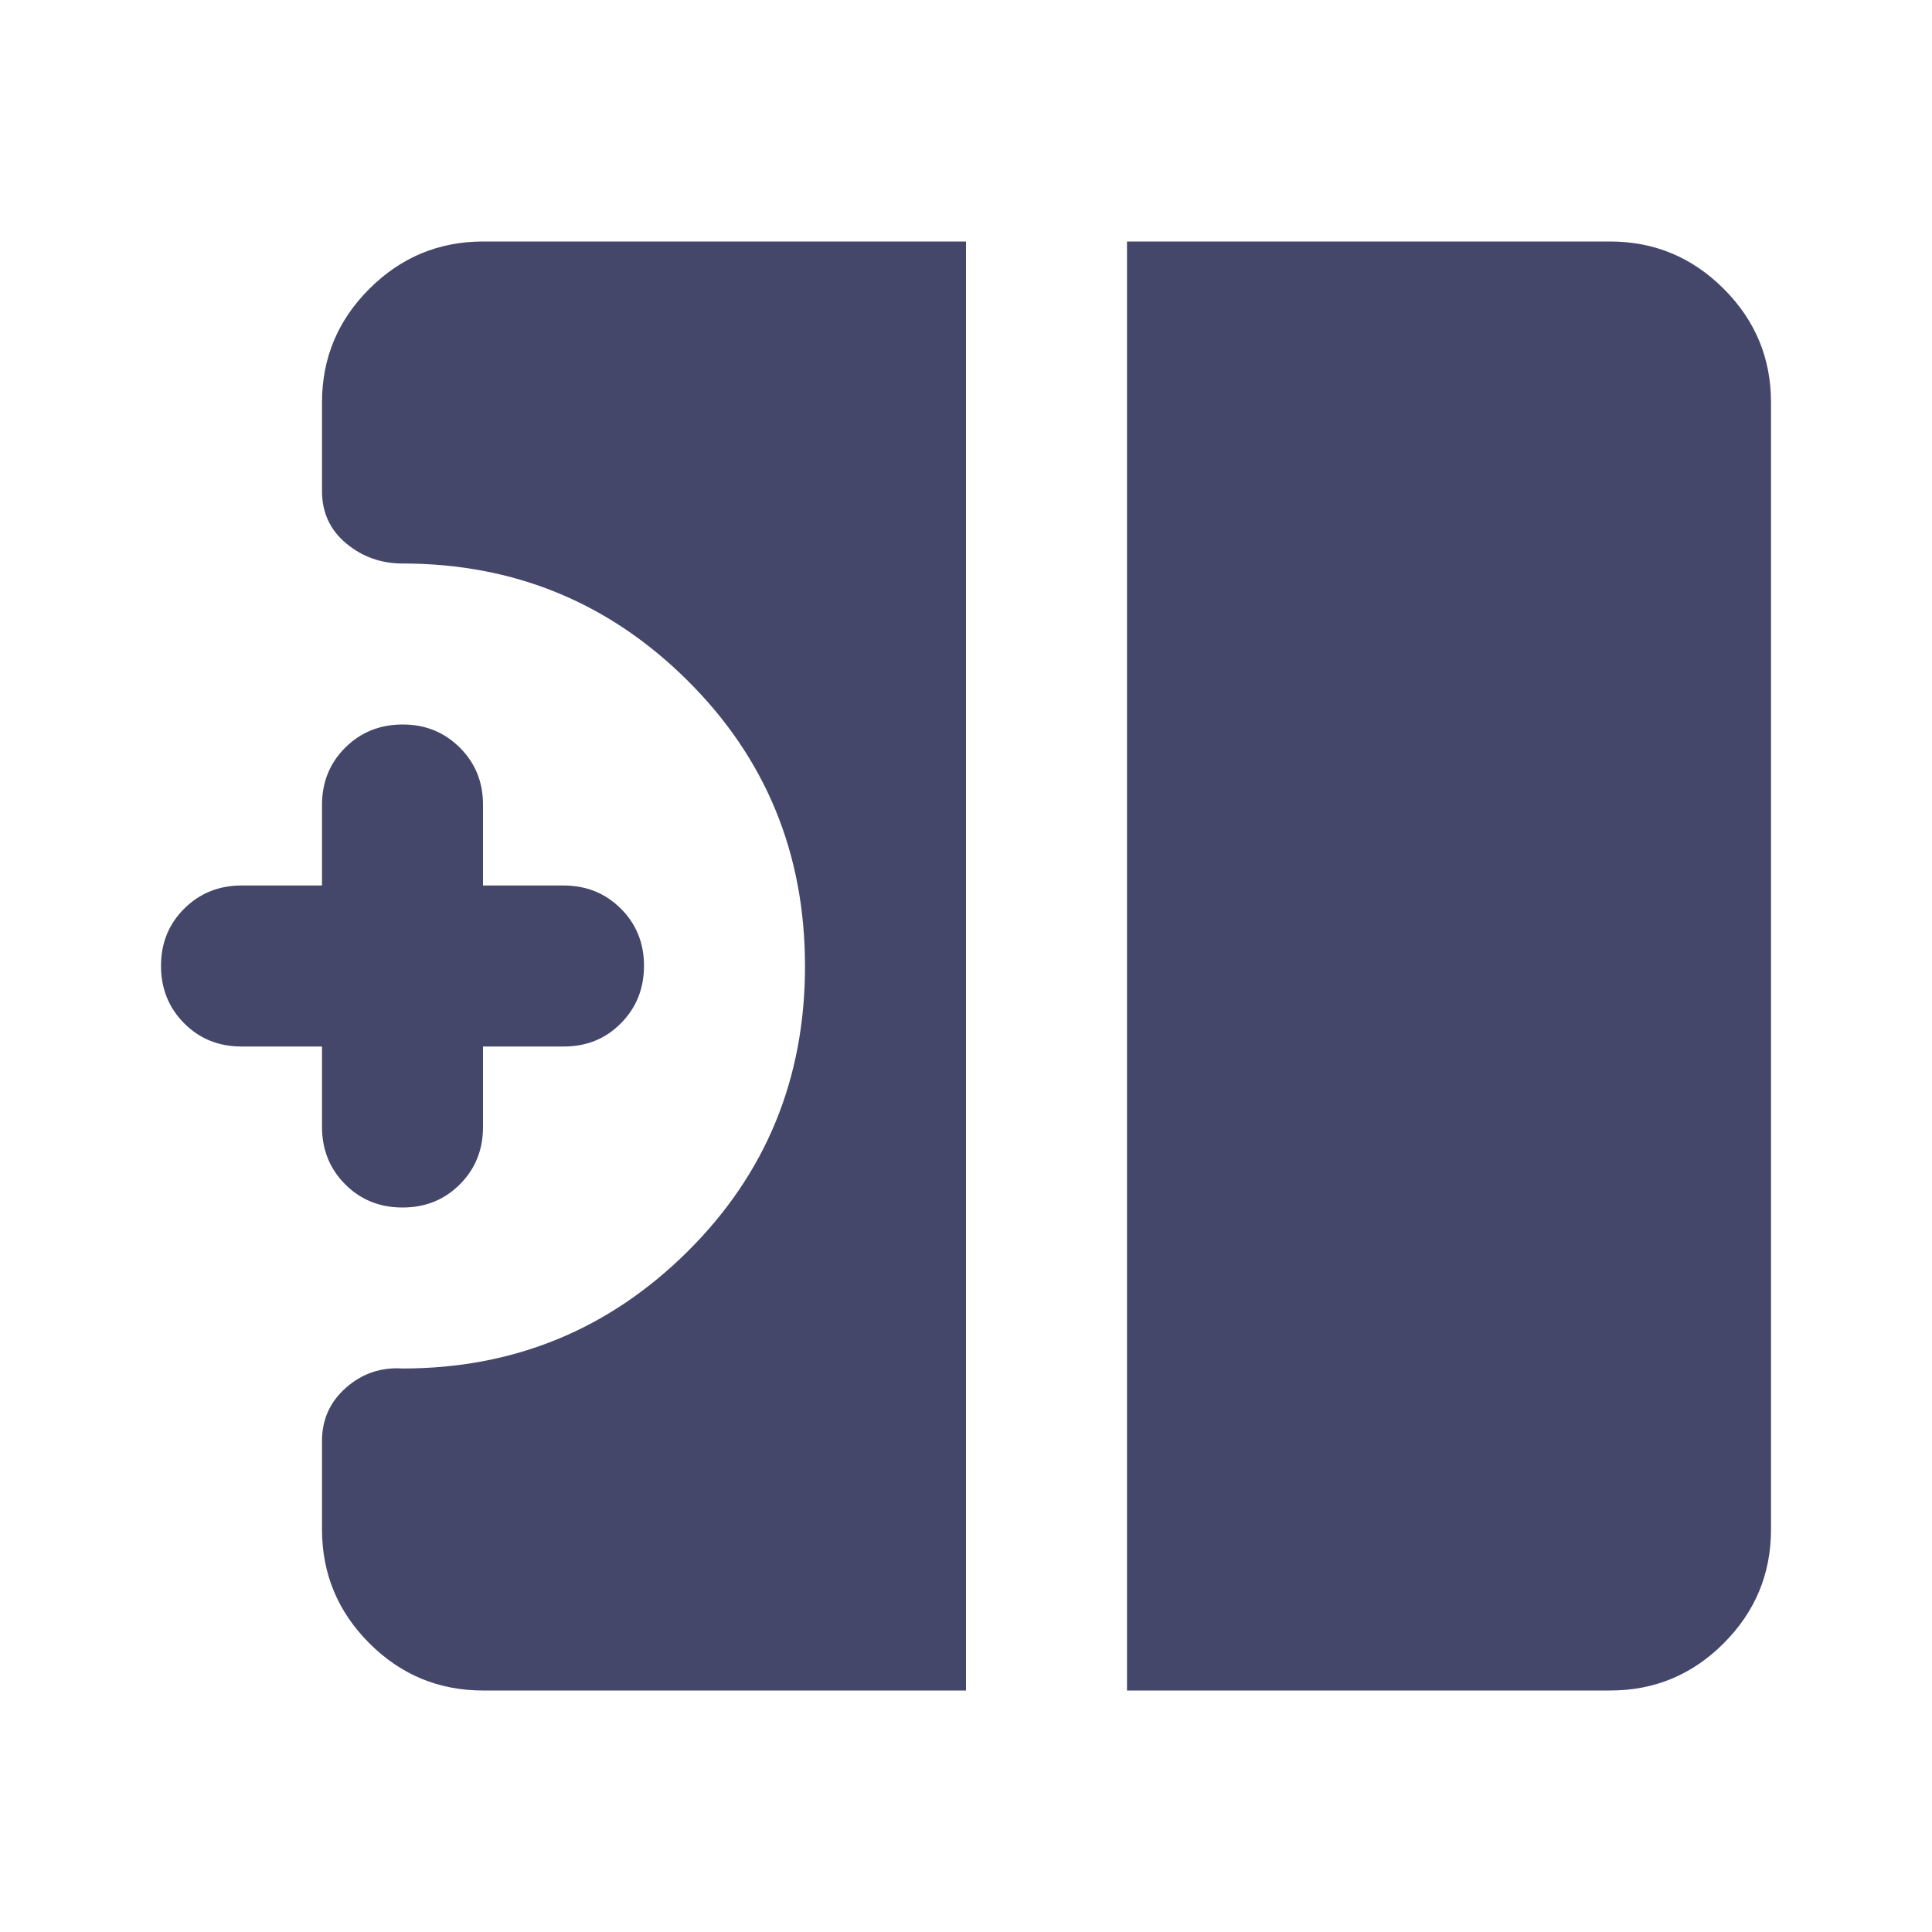
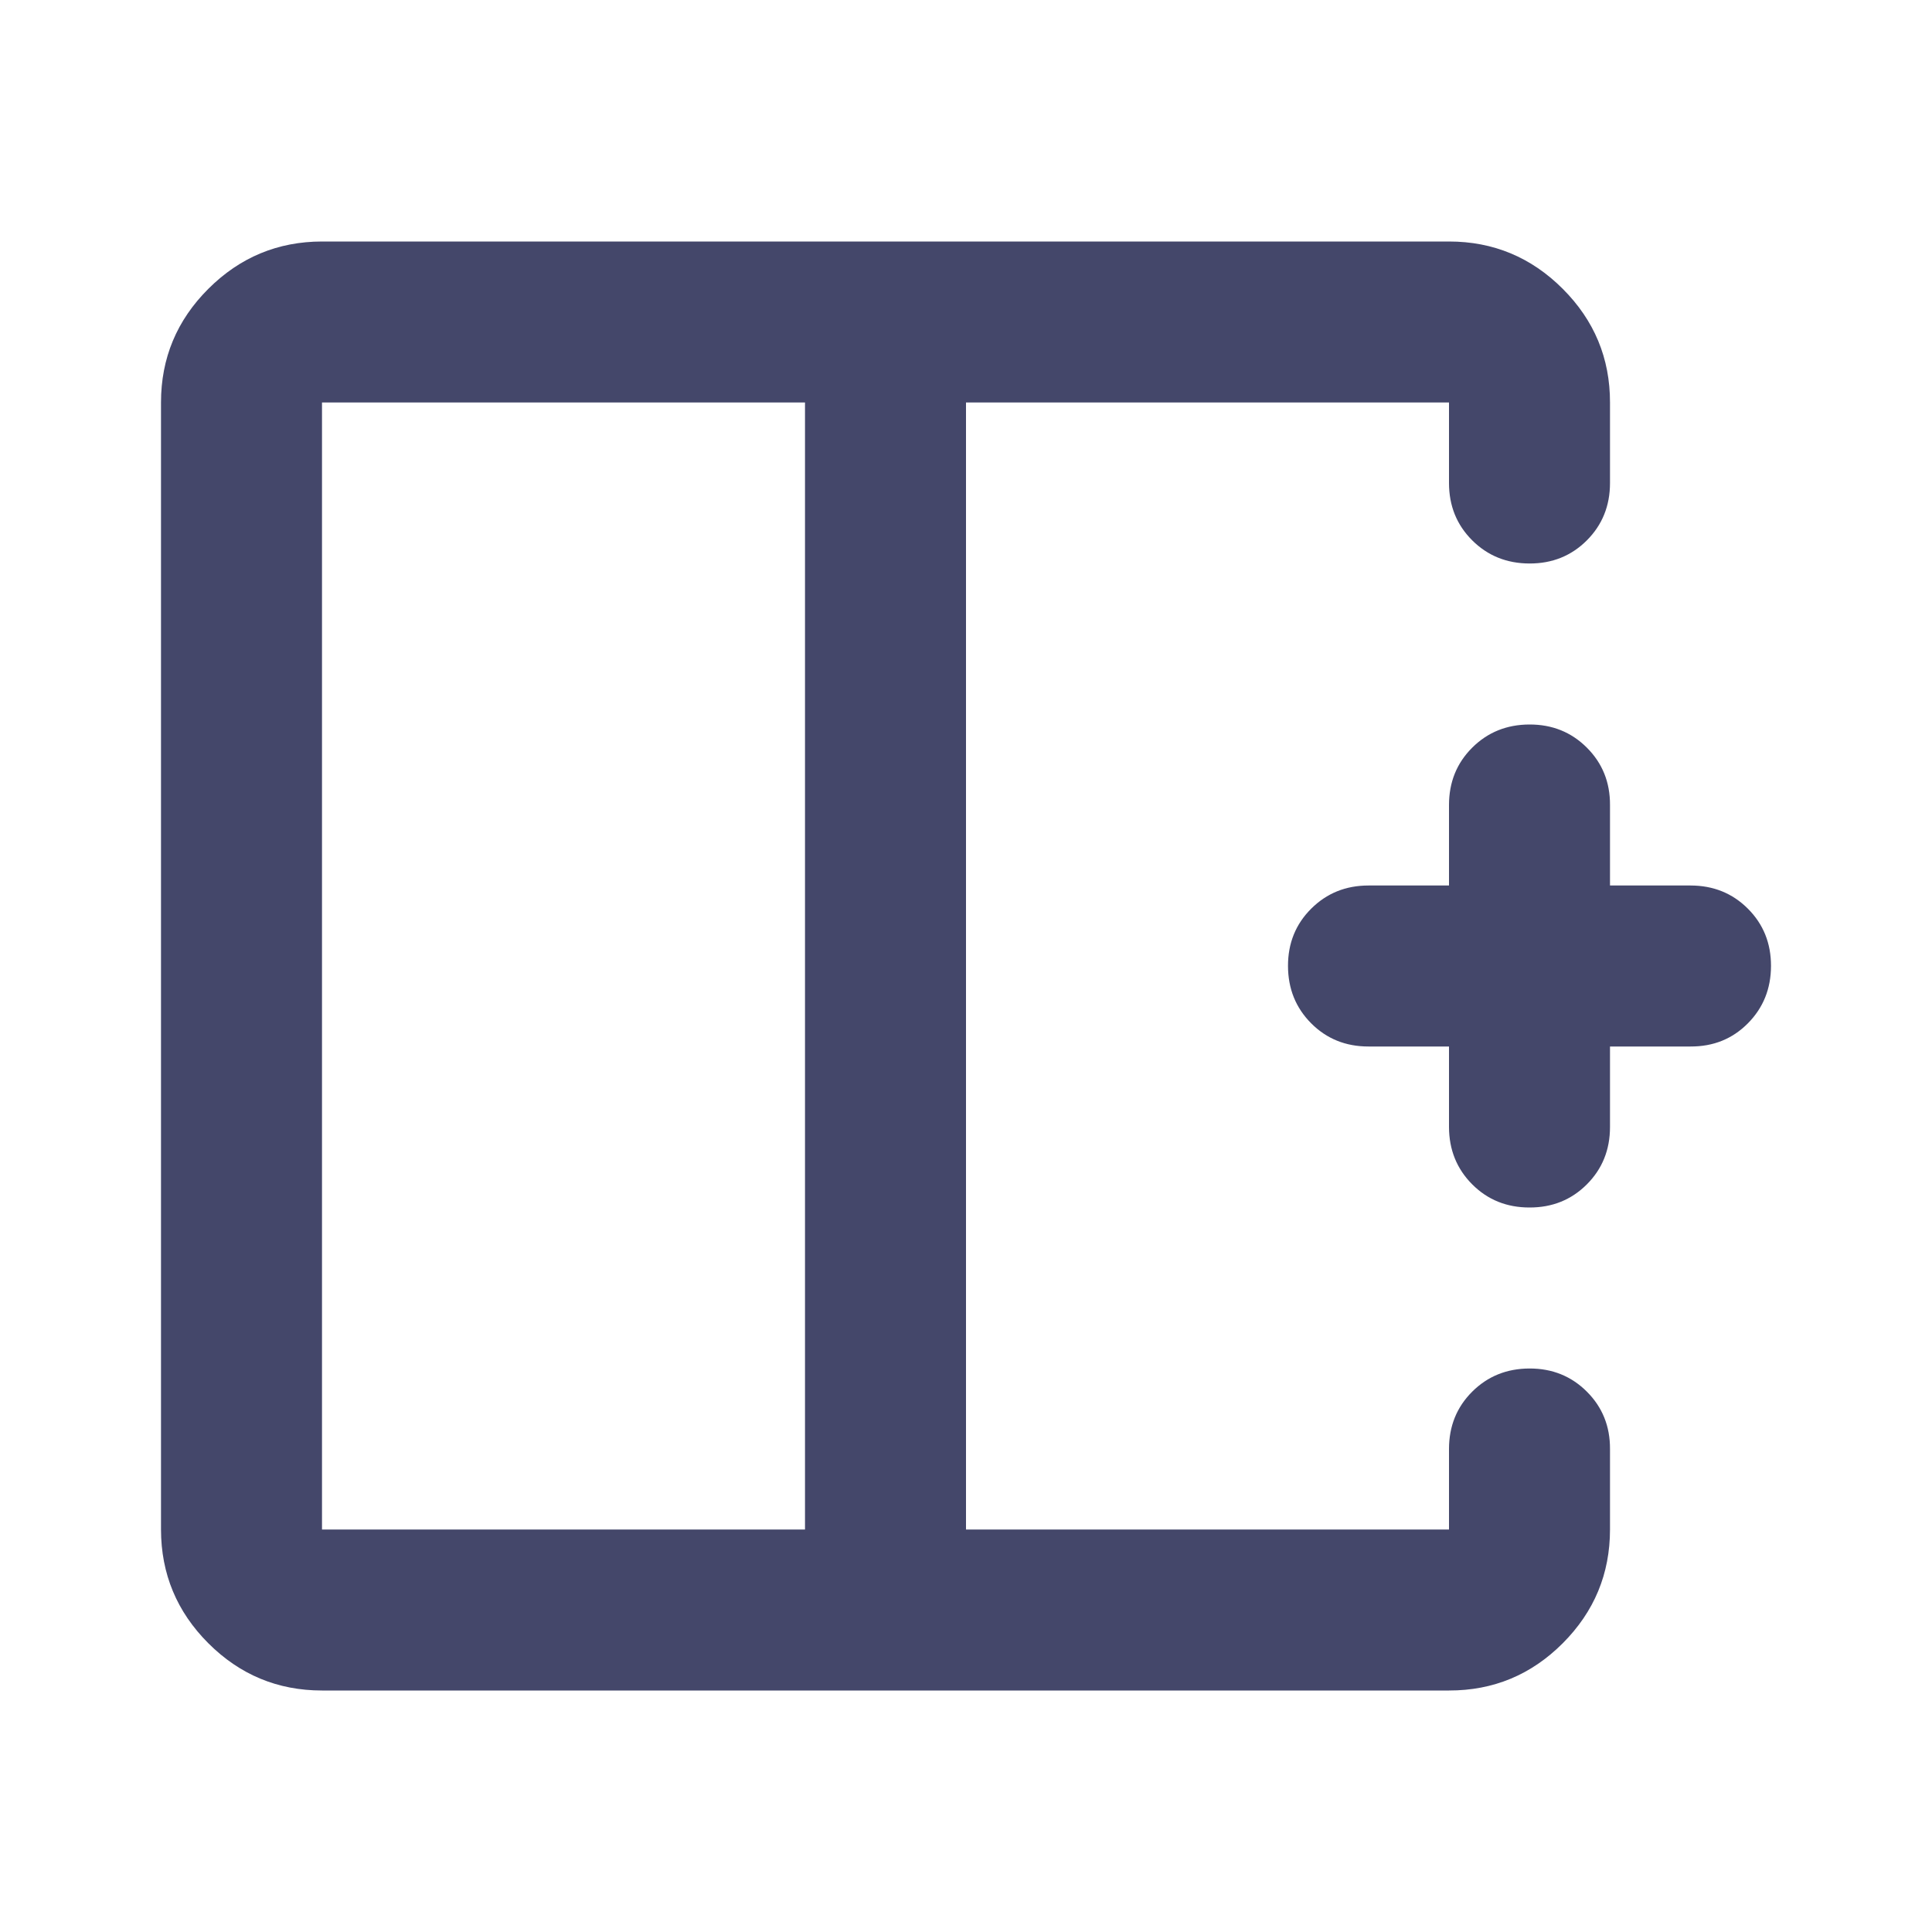
<svg xmlns="http://www.w3.org/2000/svg" width="24" height="24" viewBox="0 0 24 24">
-   <path fill="#44476a" d="M5 15q-.425 0-.712-.288T4 14v-1H3q-.425 0-.712-.288T2 12t.288-.712T3 11h1v-1q0-.425.288-.712T5 9t.713.288T6 10v1h1q.425 0 .713.288T8 12t-.288.713T7 13H6v1q0 .425-.288.713T5 15m9 6V3h6q.825 0 1.413.588T22 5v14q0 .825-.587 1.413T20 21zm-8 0q-.825 0-1.412-.587T4 19v-1.1q0-.4.3-.663T5 17q2.075 0 3.538-1.45T10 12T8.537 8.45T5 7q-.4 0-.7-.25T4 6.1V5q0-.825.588-1.412T6 3h6v18z" />
+   <path fill="#44476a" d="M10 5H4v14h6zM4 21q-.825 0-1.412-.587T2 19V5q0-.825.588-1.412T4 3h14q.825 0 1.413.588T20 5v1q0 .425-.288.713T19 7t-.712-.288T18 6V5h-6v14h6v-1q0-.425.288-.712T19 17t.713.288T20 18v1q0 .825-.587 1.413T18 21zm15-6q-.425 0-.712-.288T18 14v-1h-1q-.425 0-.712-.288T16 12t.288-.712T17 11h1v-1q0-.425.288-.712T19 9t.713.288T20 10v1h1q.425 0 .713.288T22 12t-.288.713T21 13h-1v1q0 .425-.288.713T19 15m-9-3h2zm0 0" />
</svg>
